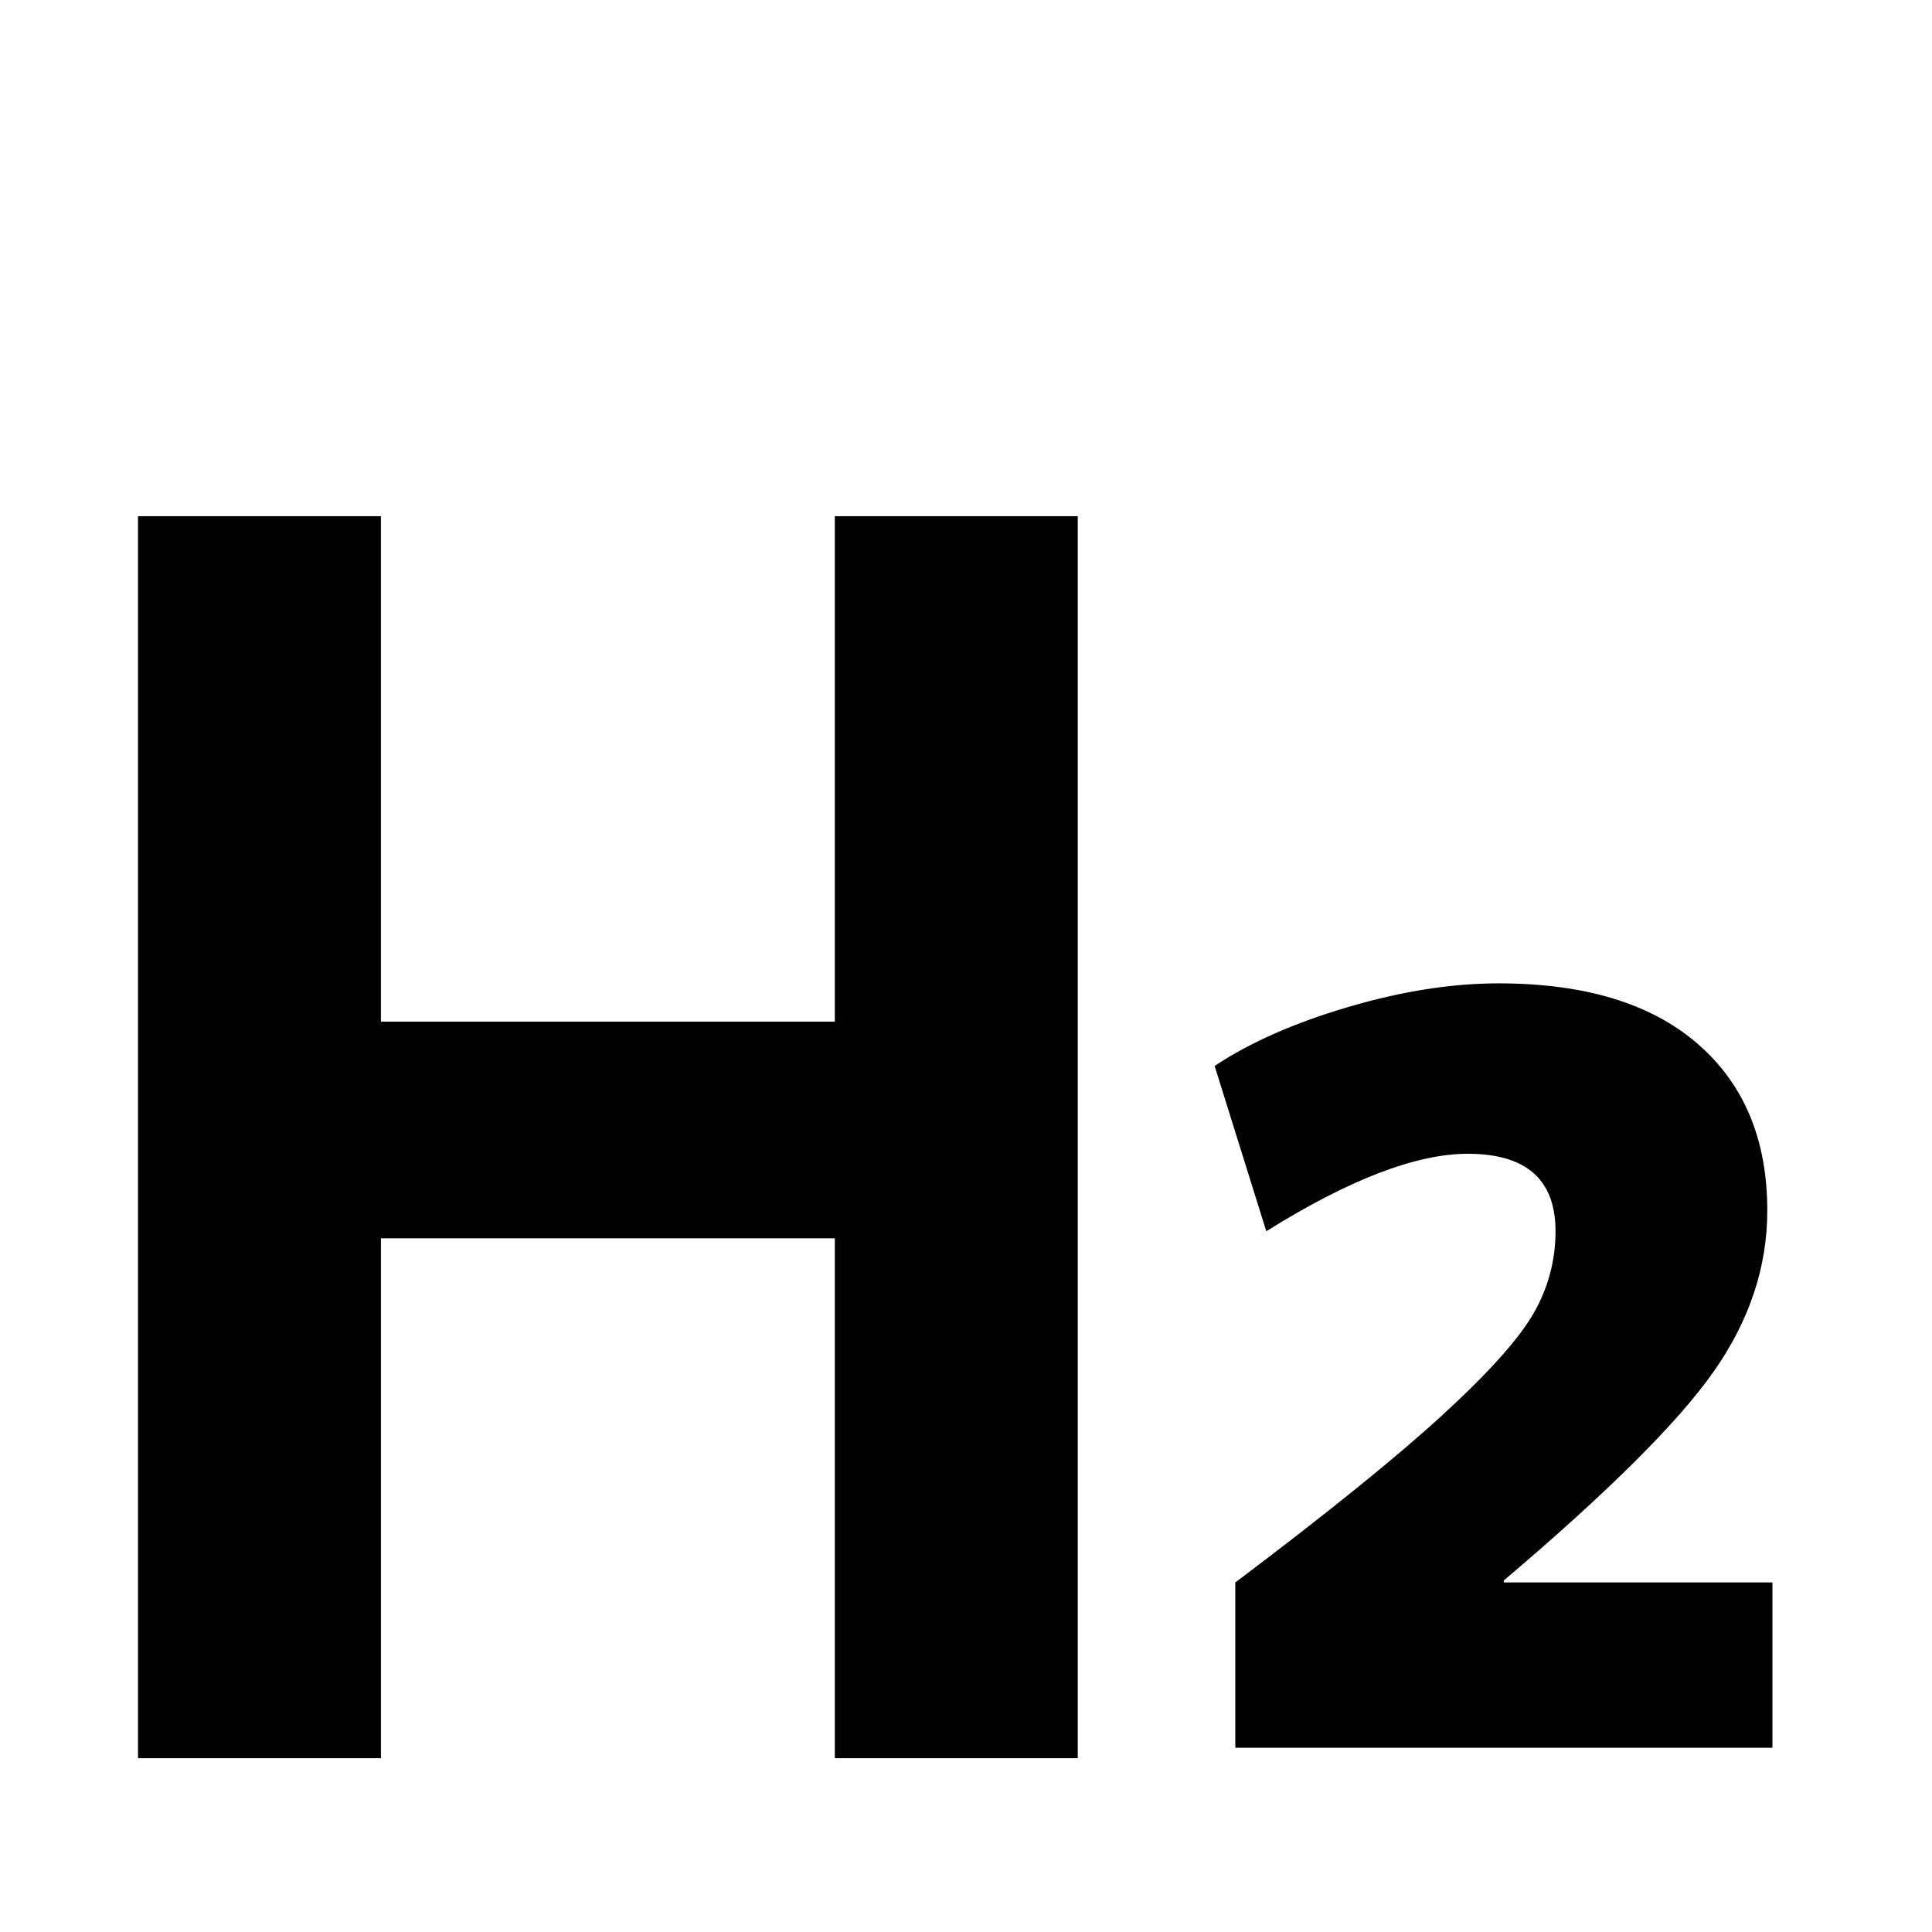
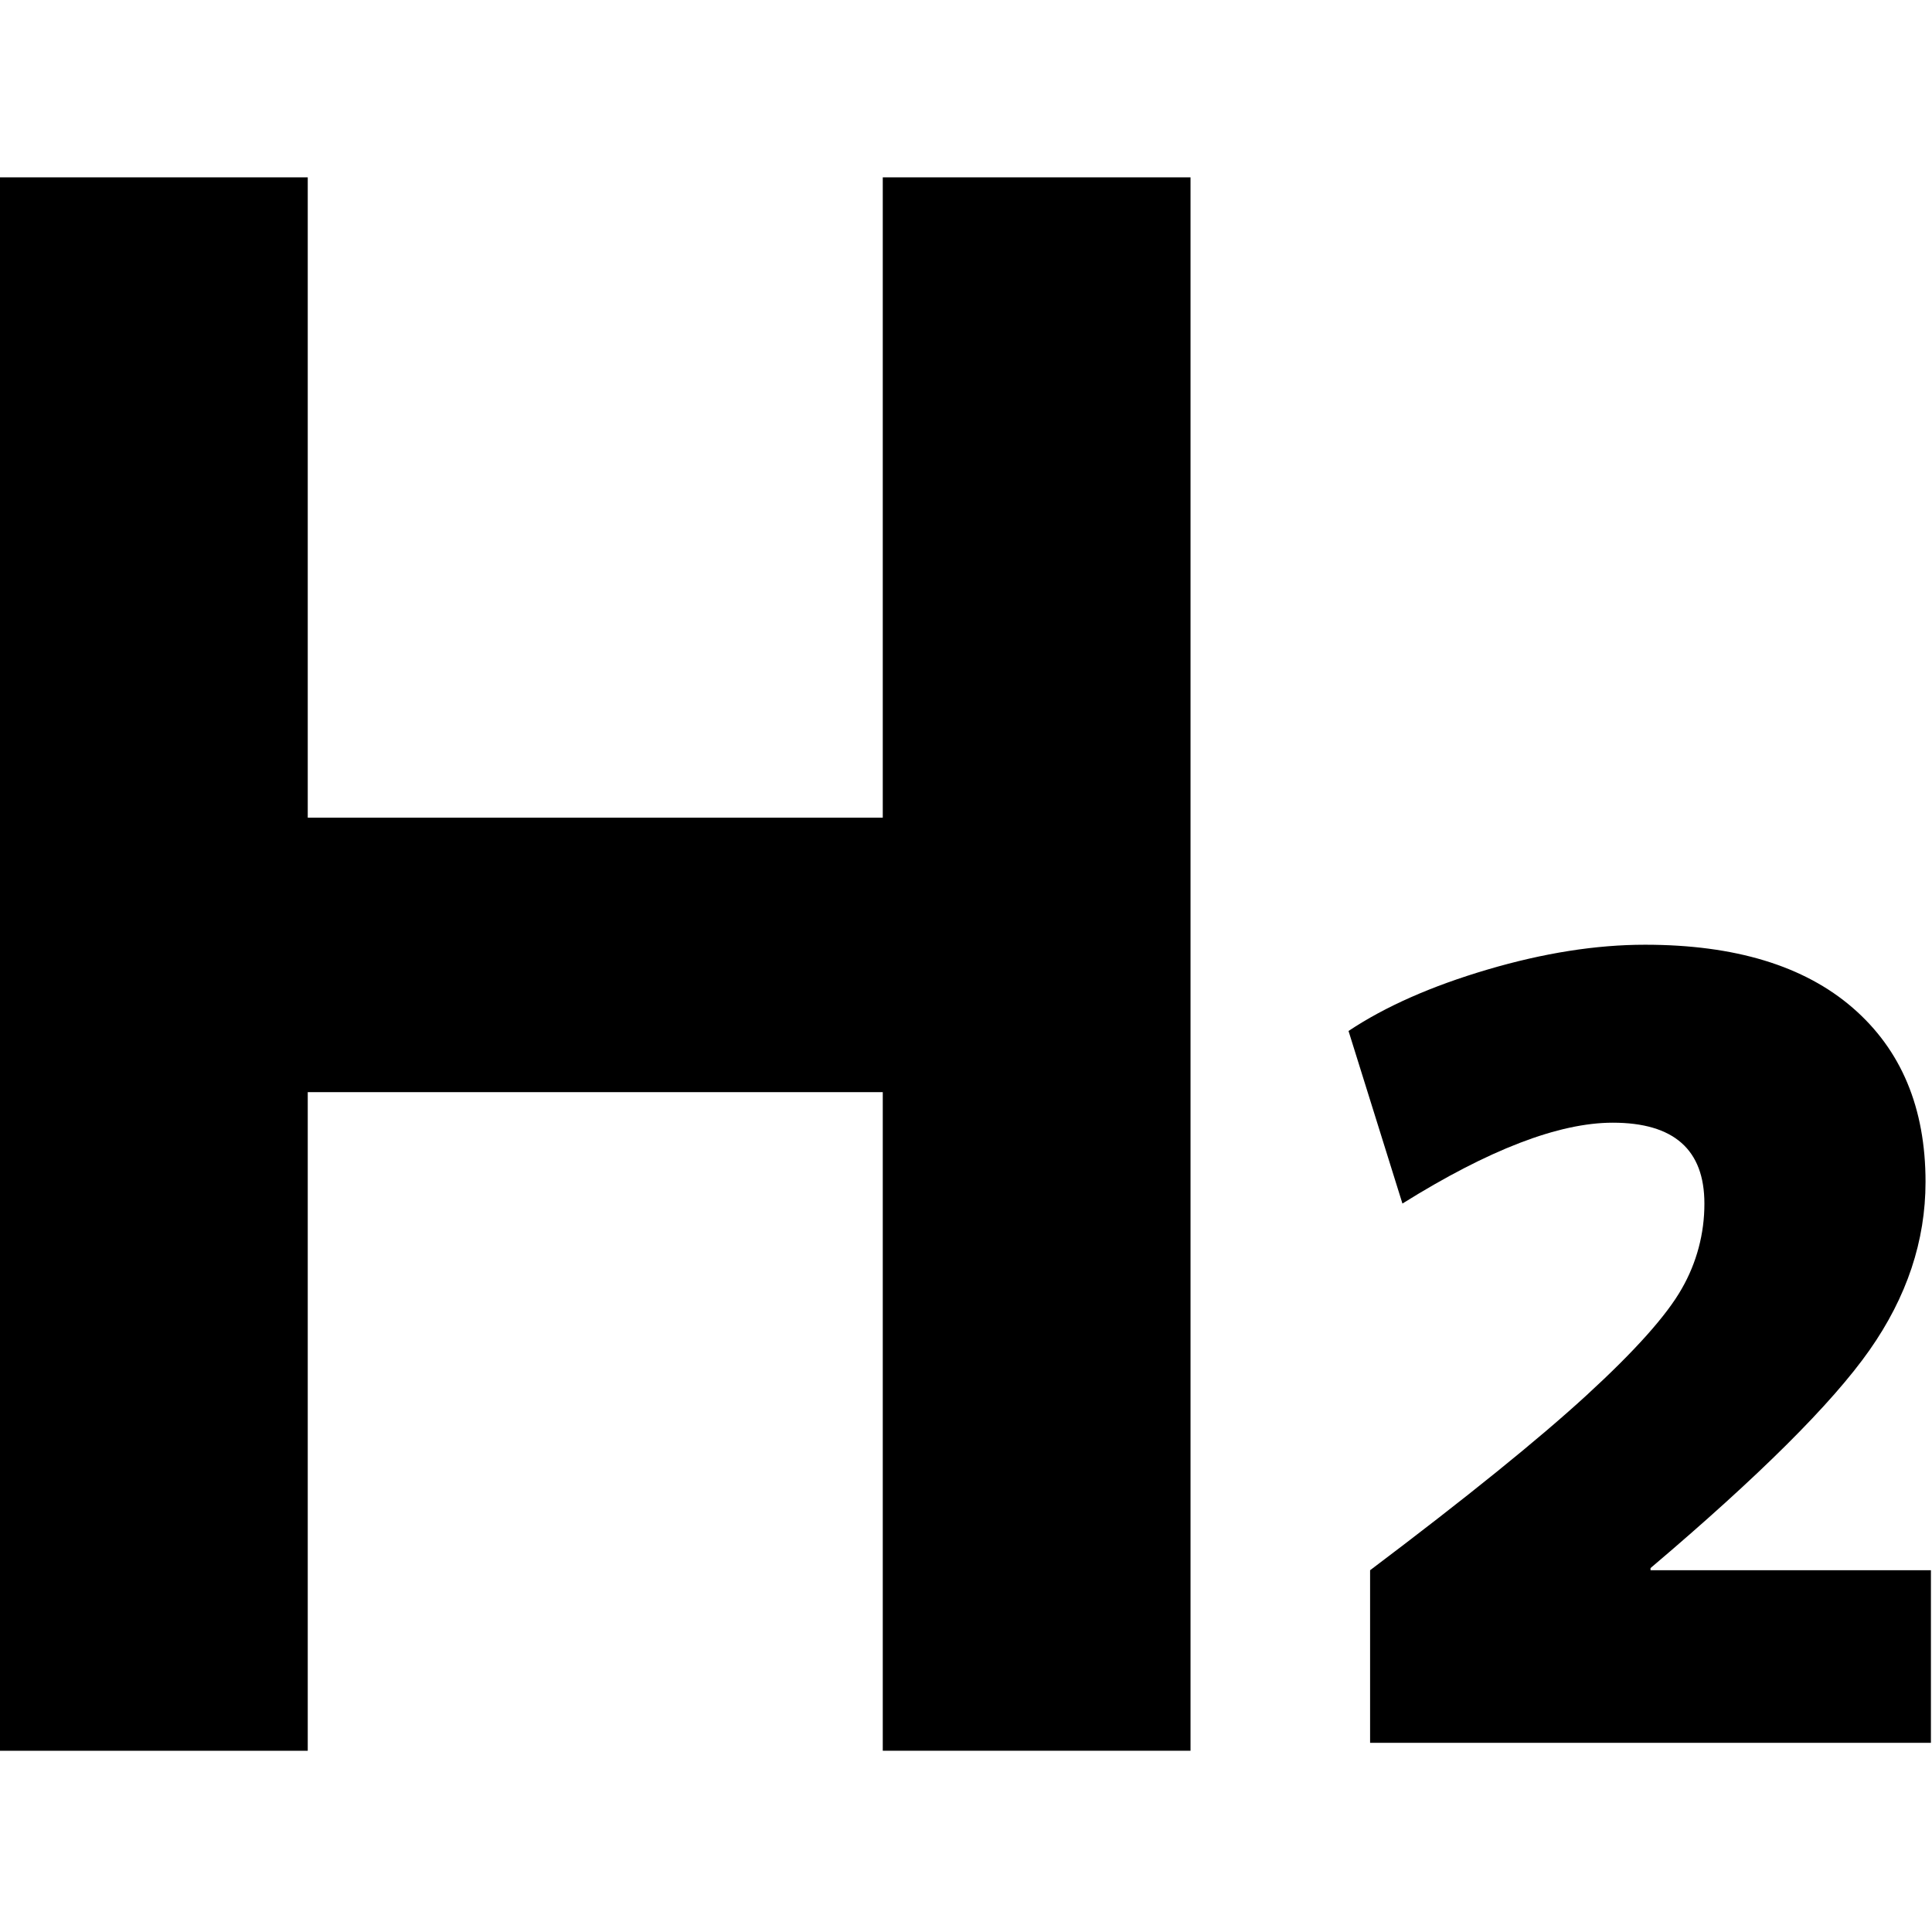
<svg xmlns="http://www.w3.org/2000/svg" width="1792" height="1792" viewBox="0 0 1792 1792">
-   <g id="ee2efb9b-cf86-48ff-bd5d-98ff6880c4c6" data-name="ラベル">
-     <path d="M1145.79,1467.79q128.39-96.76,192.58-155.69t84.32-94.38a150.94,150.94,0,0,0,20.12-75.69q0-71.87-81.44-71.86-71.86,0-186.84,71.86l-47.91-153.31q48.87-32.55,123.61-54.61t139.88-22q119.76,0,184.45,56t64.67,154.74q0,78.59-49.82,149.47T1394.9,1465.88v1.91H1644V1621.1H1145.79Z" />
-     <path d="M774.33,1148.56h-421V1630.8H128V478.8H353.31V947.63h421V478.8H999.65v1152H774.33Z" />
+   <g id="aa20b165-3acd-433f-82f0-1d83abd1dec9" data-name="ラベル">
+     <path d="M818.8,1013H285.45v610.9H0V164.5H285.45V758.43H818.8V164.5h285.45V1623.87H818.8Z" />
+     <path d="M1270.81,1456.45q134-101,201.08-162.57t88-98.54a157.52,157.52,0,0,0,21-79q0-75-85-75-75,0-195.08,75l-50-160.07q51-34,129-57t146.06-23q125,0,192.58,58.52T1786,1096.3q0,82-52,156.06t-203.08,202.09v2H1791v160.06H1270.81Z" />
  </g>
</svg>
